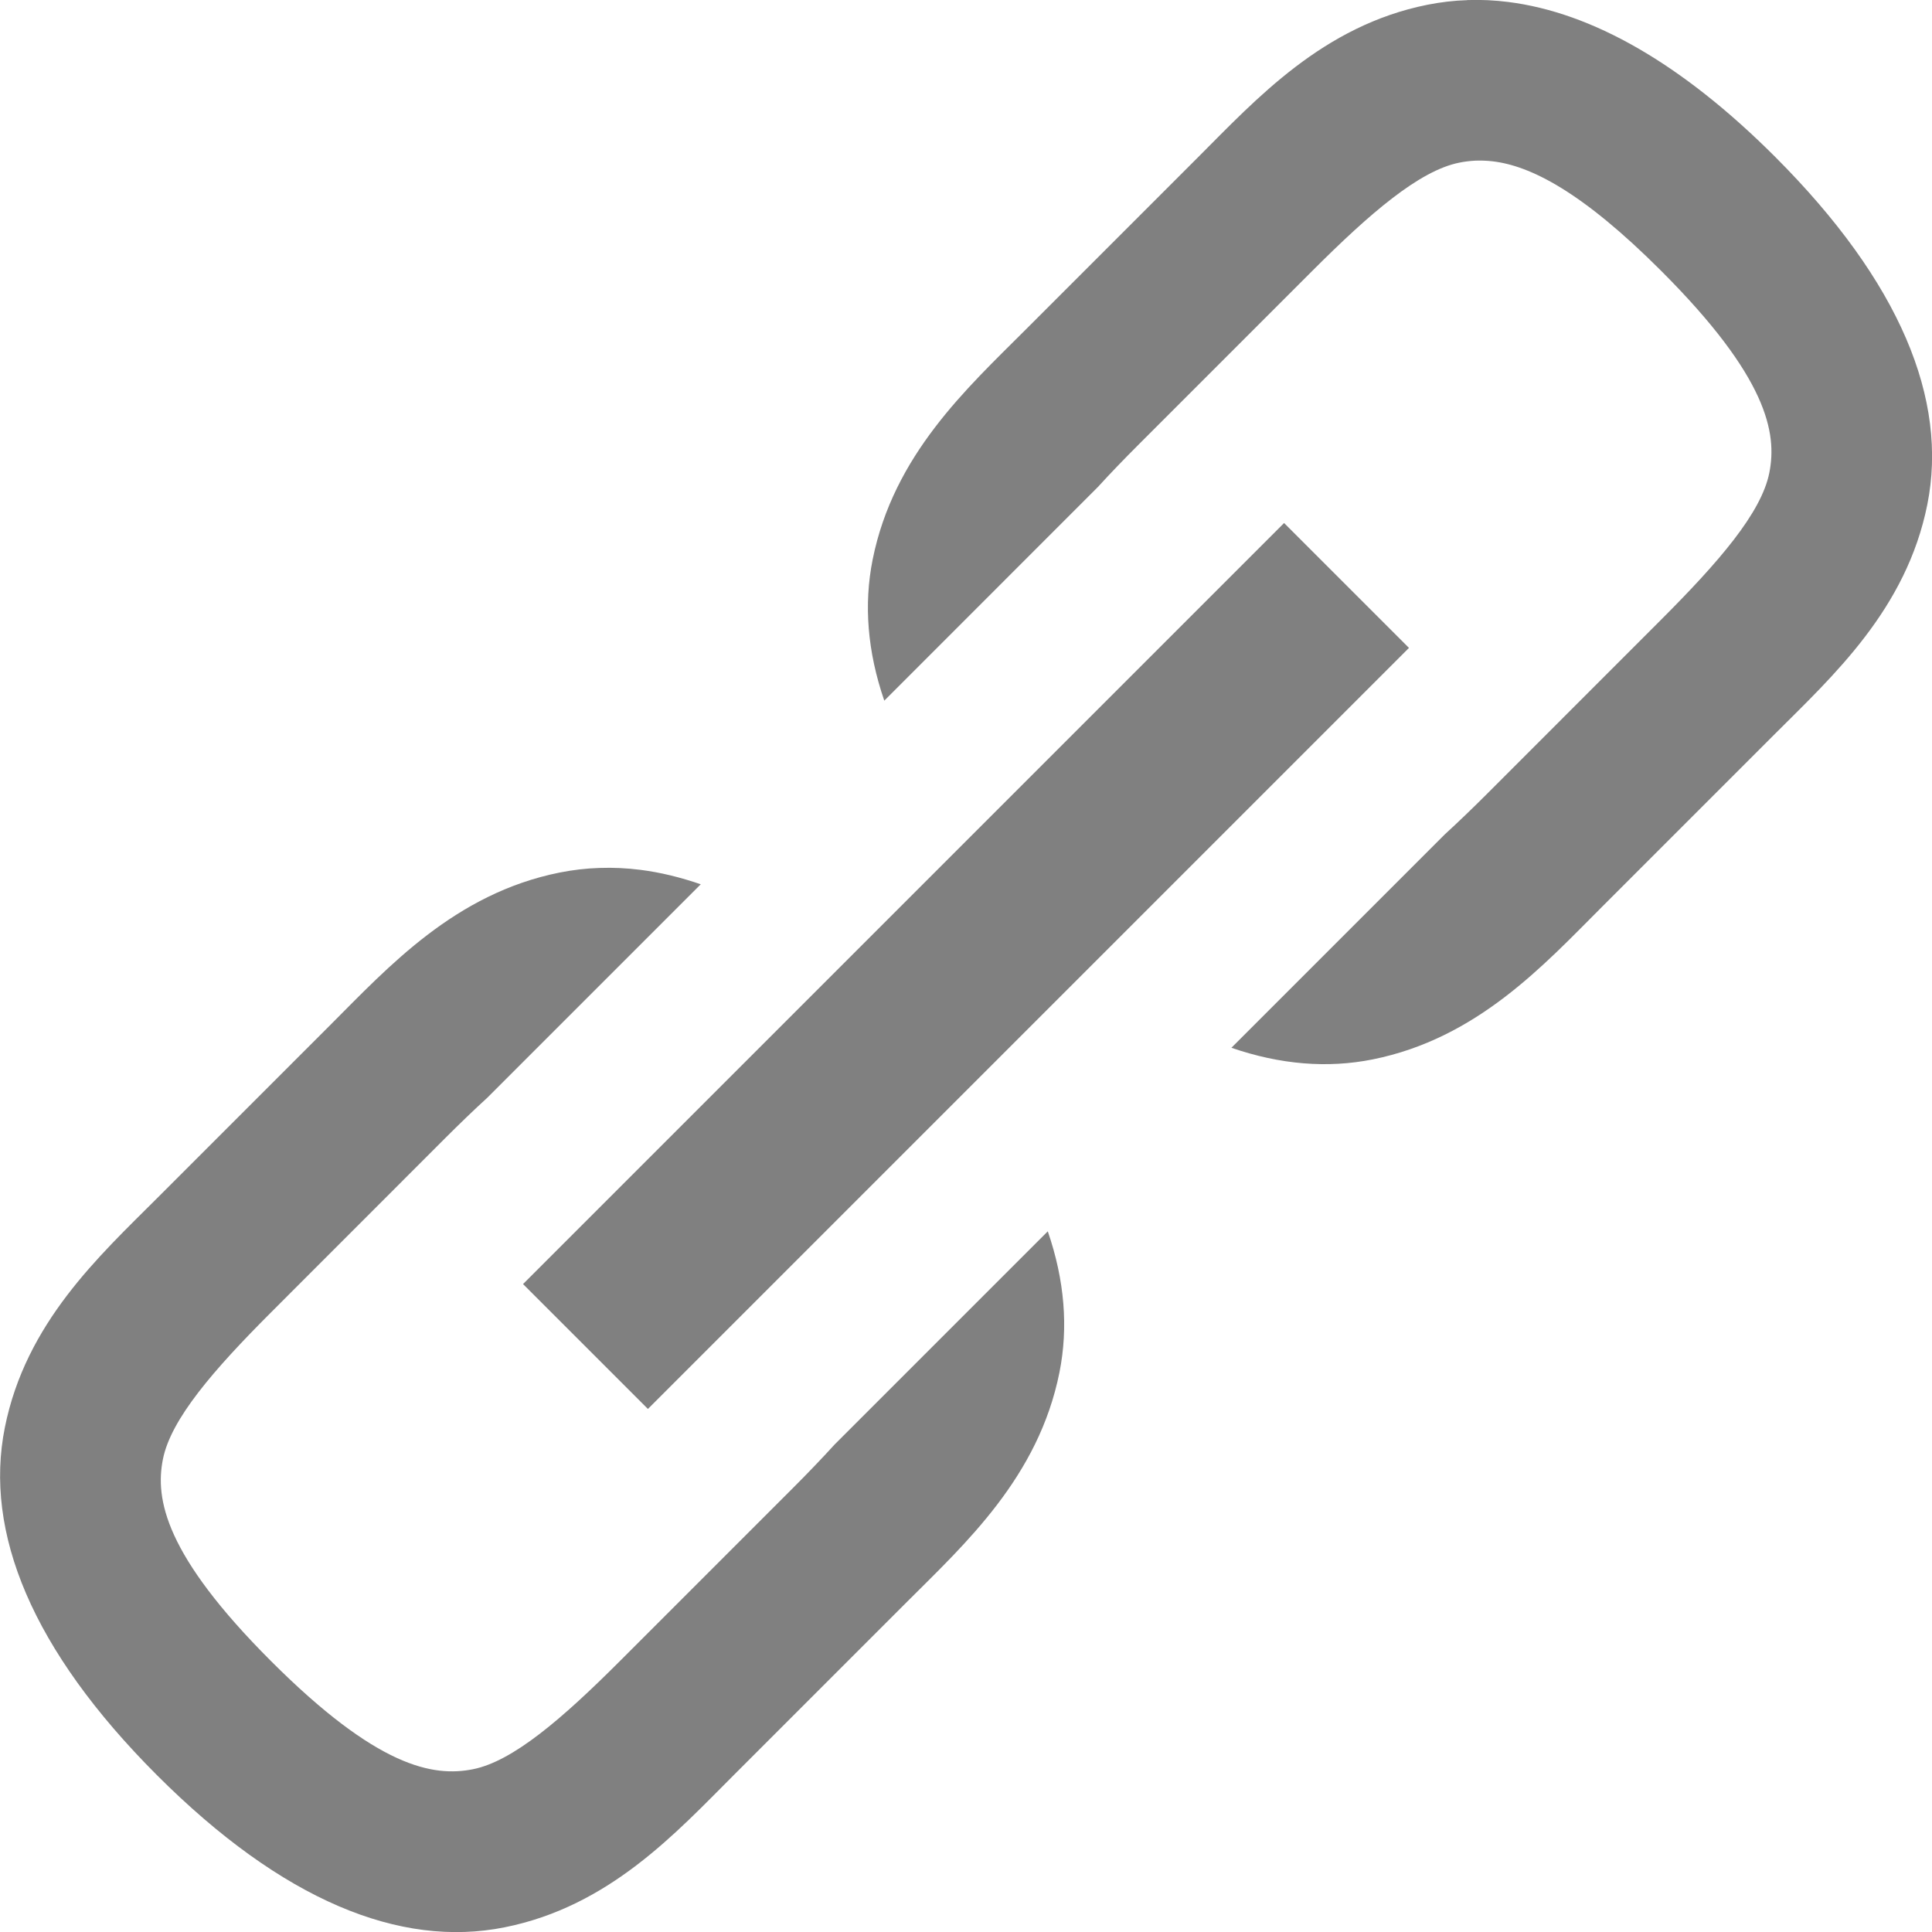
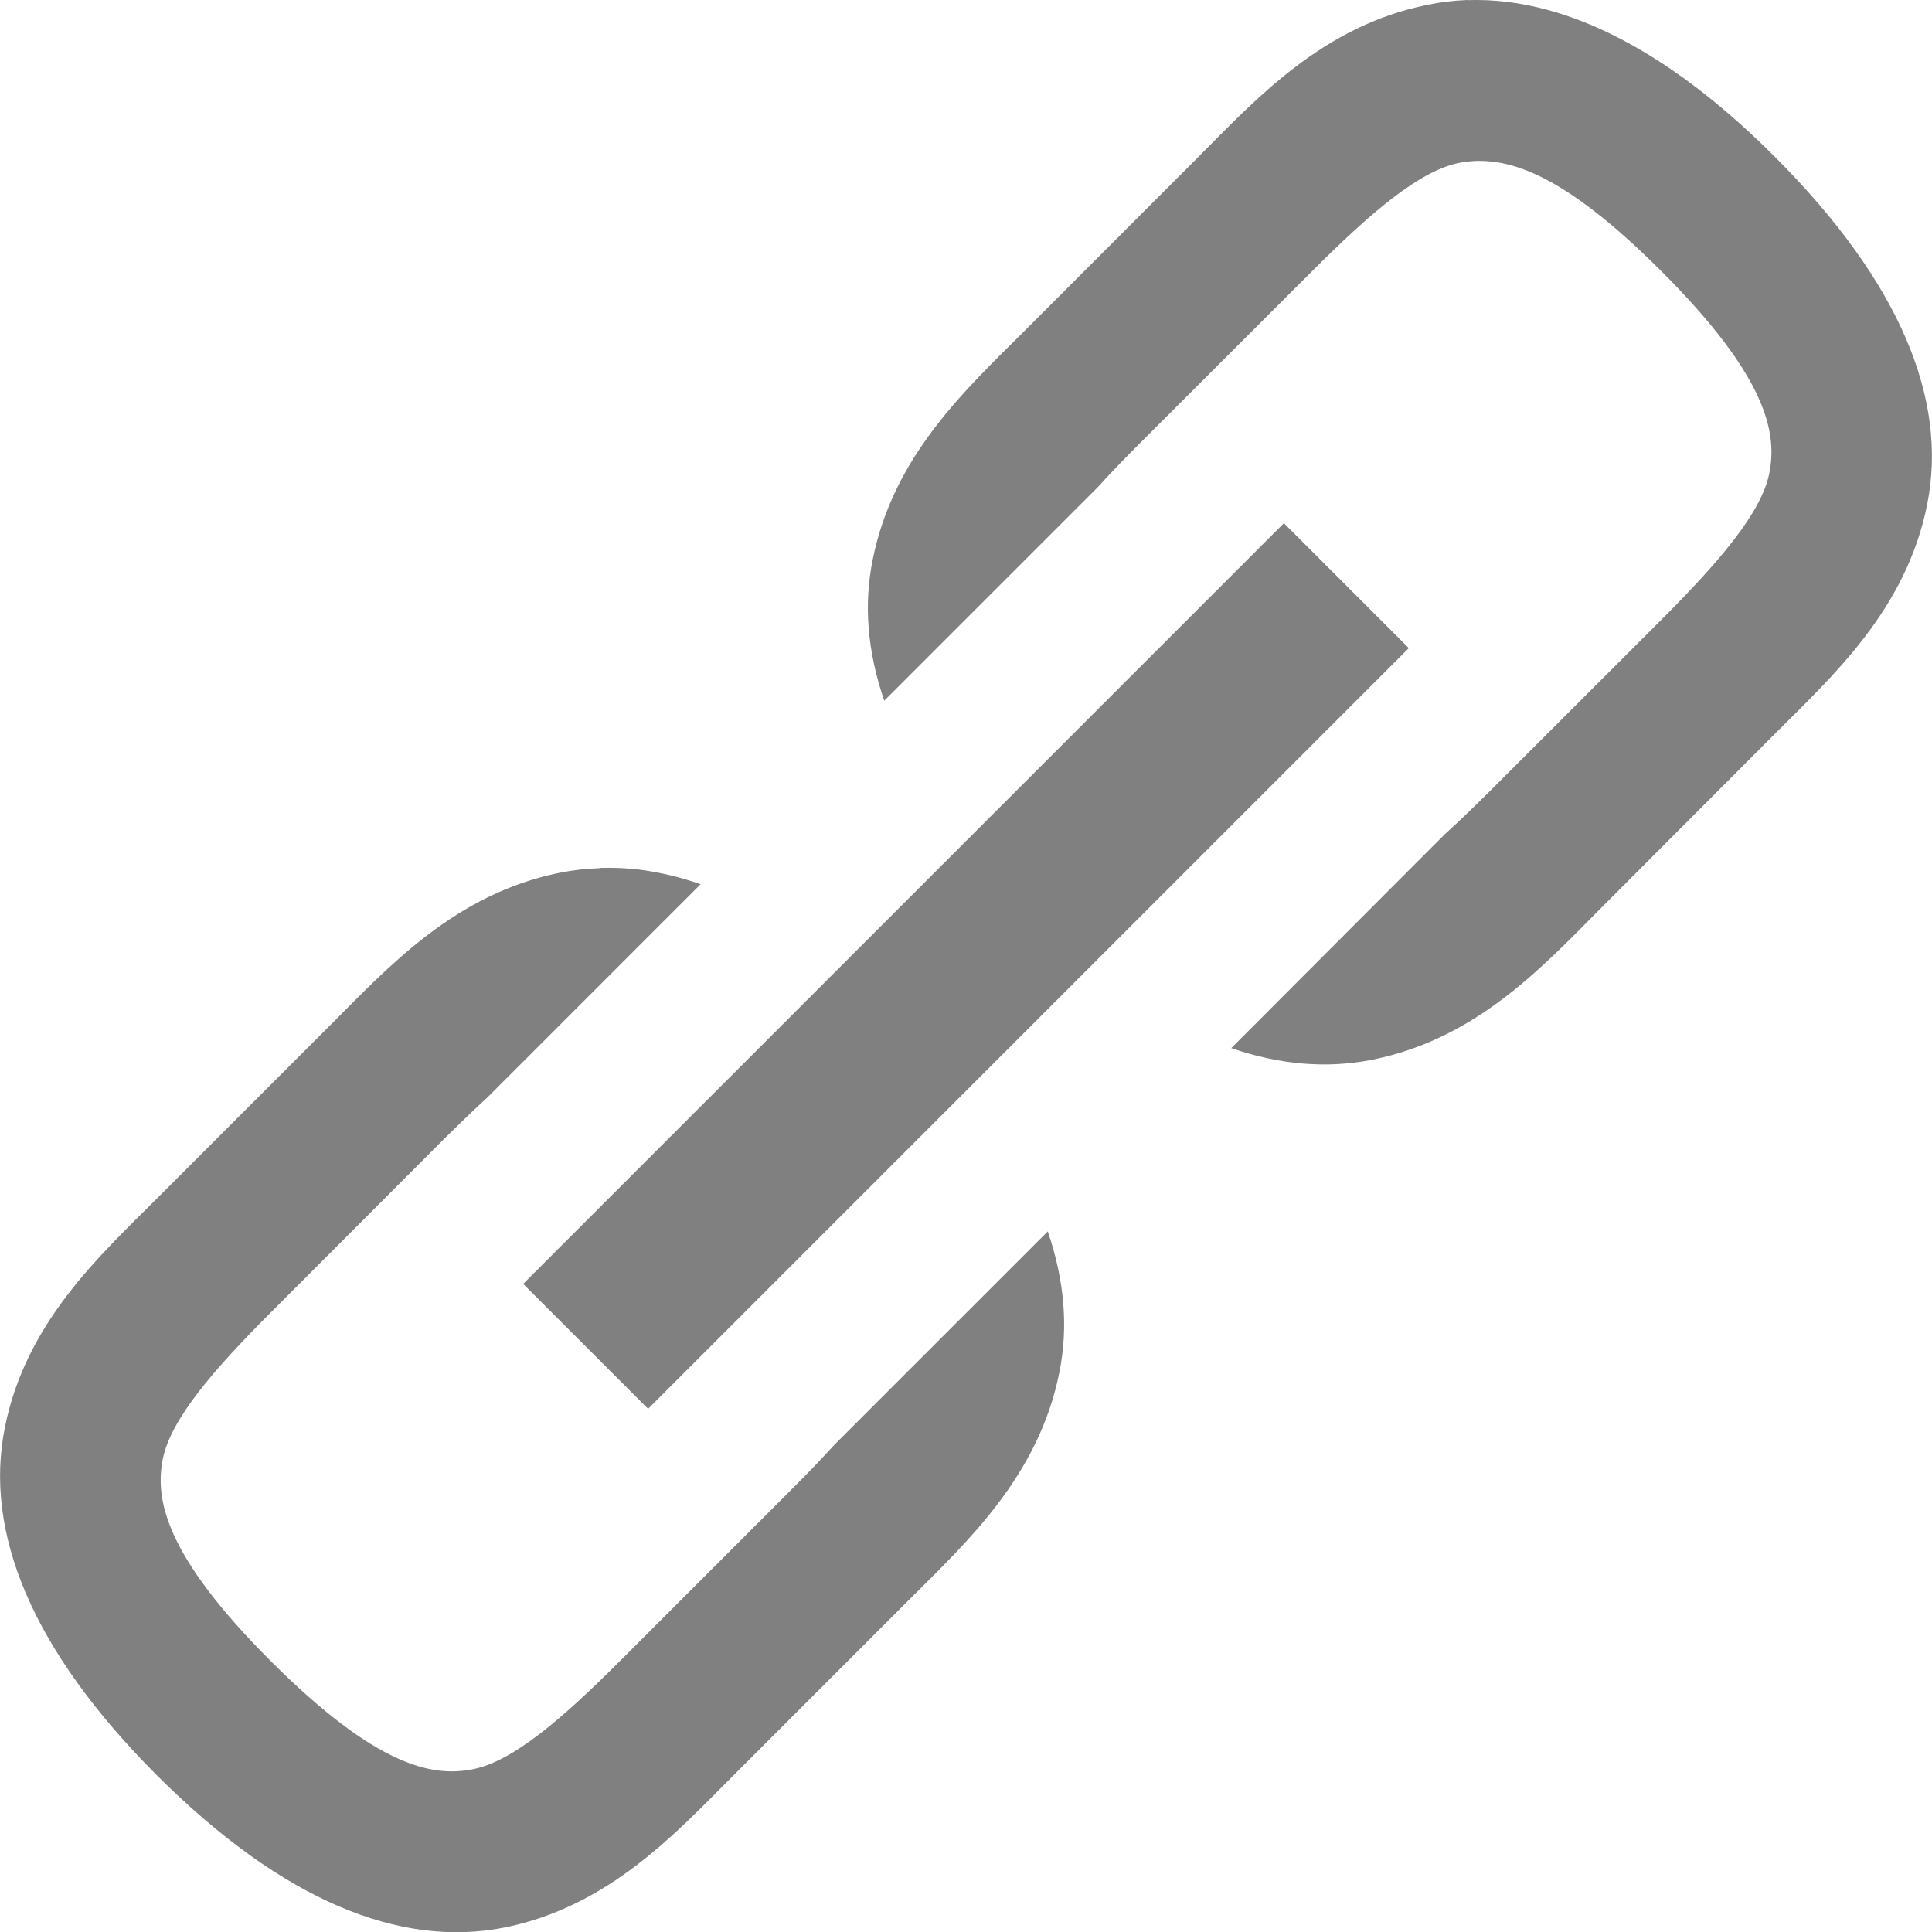
- <svg xmlns="http://www.w3.org/2000/svg" width="16" height="16" id="svg5918" version="1.1" viewBox="0 0 16 16">
-   <defs id="defs5920">
-     <clipPath id="clipPath16" clipPathUnits="userSpaceOnUse">
-       <path id="path18" d="m 0,595.28 841.89,0 L 841.89,0 0,0 0,595.28 Z" />
-     </clipPath>
-     <clipPath id="clipPath16-0" clipPathUnits="userSpaceOnUse">
-       <path id="path18-1" d="m 0,595.28 841.89,0 L 841.89,0 0,0 0,595.28 Z" />
-     </clipPath>
-   </defs>
-   <g id="layer1" transform="translate(-182.9385,-560.7201)">
-     <g style="display:inline" transform="matrix(0.6666661,0,0,0.6666667,-633.061,6.811943)" id="g5687" />
-     <g style="display:inline" id="g5346" transform="translate(-769.0615,404.3579)">
-       <g style="display:inline" id="g4809" transform="matrix(0.6666667,0,0,0.6666667,610.6667,-102.5459)">
-         <rect style="color:#000000;display:inline;overflow:visible;visibility:visible;fill:none;stroke:none;stroke-width:7.5;marker:none;enable-background:accumulate" id="rect4811" width="24" height="24" x="512" y="388.362" />
-         <rect y="388.362" x="512" height="24" width="24" id="rect4813" style="color:#000000;display:inline;overflow:visible;visibility:visible;fill:none;stroke:none;stroke-width:6;marker:none;enable-background:accumulate" />
-         <path id="path4815" d="m 519.273,405.089 9.454,-9.454" style="color:#000000;display:inline;overflow:visible;visibility:visible;opacity:1;fill:none;fill-opacity:1;fill-rule:nonzero;stroke:#808080;stroke-width:2.194;stroke-linecap:butt;stroke-linejoin:miter;stroke-miterlimit:4;stroke-dasharray:none;stroke-dashoffset:0;stroke-opacity:1;marker:none;enable-background:accumulate" />
-         <path id="path4817" d="m 530.228,388.364 c -0.168,0.005 -0.333,0.025 -0.495,0.057 -1.301,0.26 -2.128,1.172 -2.847,1.891 l -2.156,2.156 c -0.719,0.719 -1.63,1.546 -1.89,2.847 -0.111,0.556 -0.065,1.141 0.145,1.751 l 2.654,-2.655 c 0.154,-0.169 0.324,-0.345 0.507,-0.528 l 2.156,-2.156 c 0.719,-0.719 1.329,-1.244 1.824,-1.344 0.062,-0.013 0.127,-0.021 0.196,-0.025 0.069,-0.003 0.142,-0.001 0.22,0.008 0.466,0.055 1.104,0.371 2.094,1.361 1.319,1.319 1.442,2.014 1.343,2.509 -0.099,0.496 -0.625,1.105 -1.344,1.824 l -2.155,2.156 c -0.185,0.185 -0.362,0.355 -0.532,0.511 l -2.651,2.651 c 0.61,0.21 1.195,0.256 1.752,0.145 1.301,-0.26 2.128,-1.172 2.847,-1.891 l 2.156,-2.156 c 0.719,-0.719 1.63,-1.546 1.89,-2.847 0.26,-1.301 -0.335,-2.762 -1.89,-4.318 -1.166,-1.166 -2.28,-1.793 -3.313,-1.924 -0.172,-0.022 -0.342,-0.03 -0.51,-0.024 z m -10.78,10.78 c -0.168,0.005 -0.333,0.025 -0.495,0.057 -1.301,0.26 -2.128,1.172 -2.847,1.891 l -2.156,2.156 c -0.719,0.719 -1.63,1.547 -1.89,2.848 -0.26,1.301 0.335,2.762 1.89,4.318 1.555,1.555 3.017,2.151 4.318,1.89 1.301,-0.26 2.128,-1.172 2.847,-1.891 l 2.156,-2.156 c 0.719,-0.719 1.63,-1.546 1.89,-2.847 0.111,-0.556 0.065,-1.142 -0.145,-1.752 l -2.647,2.647 c -0.156,0.171 -0.327,0.35 -0.513,0.536 l -2.156,2.156 c -0.719,0.719 -1.329,1.244 -1.824,1.343 -0.496,0.099 -1.19,-0.024 -2.509,-1.343 -1.319,-1.319 -1.442,-2.014 -1.343,-2.509 0.099,-0.496 0.625,-1.105 1.344,-1.824 l 2.155,-2.156 c 0.184,-0.184 0.361,-0.355 0.531,-0.51 l 2.651,-2.651 c -0.253,-0.087 -0.502,-0.148 -0.746,-0.179 -0.172,-0.022 -0.342,-0.03 -0.51,-0.024 z" style="color:#000000;font-style:normal;font-variant:normal;font-weight:normal;font-stretch:normal;font-size:medium;line-height:normal;font-family:sans-serif;text-indent:0;text-align:start;text-decoration:none;text-decoration-line:none;text-decoration-style:solid;text-decoration-color:#000000;letter-spacing:normal;word-spacing:normal;text-transform:none;direction:ltr;block-progression:tb;writing-mode:lr-tb;baseline-shift:baseline;text-anchor:start;clip-rule:nonzero;display:inline;overflow:visible;visibility:visible;opacity:1;isolation:auto;color-interpolation:sRGB;color-interpolation-filters:linearRGB;fill:#808080;fill-opacity:1;fill-rule:nonzero;stroke:none;stroke-width:6;stroke-linecap:butt;stroke-linejoin:miter;stroke-miterlimit:4;stroke-dasharray:none;stroke-dashoffset:0;stroke-opacity:1;marker:none;color-rendering:auto;image-rendering:auto;shape-rendering:auto;text-rendering:auto;enable-background:accumulate" />
-       </g>
-     </g>
+ <svg xmlns="http://www.w3.org/2000/svg" width="16" height="16" viewBox="0 0 16 16">
+   <g color="#000">
+     <path overflow="visible" fill="none" d="M0 0h16v16H0z" />
+     <path overflow="visible" fill="none" d="M0 0h16v16H0z" />
+     <path d="M4.85 11.15l6.3-6.3" overflow="visible" fill="none" stroke="gray" stroke-width="1.463" />
+     <path d="M12.152 0a1.984 1.984 0 0 0-.33.04c-.867.173-1.42.78-1.898 1.26L8.487 2.738c-.48.48-1.087 1.03-1.26 1.898-.075.37-.044.76.096 1.167l1.77-1.77c.102-.113.215-.23.337-.352l1.437-1.436c.48-.48.886-.83 1.217-.896a.877.877 0 0 1 .277-.01c.312.035.737.246 1.397.906.88.88.96 1.342.895 1.673-.066.33-.417.736-.896 1.216L12.32 6.57c-.124.123-.242.237-.356.34L10.197 8.68c.407.14.797.17 1.168.096.867-.173 1.42-.78 1.898-1.26L14.7 6.076c.48-.48 1.087-1.03 1.26-1.898.174-.867-.223-1.84-1.26-2.878C13.923.522 13.18.105 12.492.017a2.125 2.125 0 0 0-.34-.016zM4.965 7.19a1.984 1.984 0 0 0-.33.038c-.867.174-1.42.782-1.898 1.26L1.3 9.925c-.48.48-1.087 1.03-1.26 1.898-.174.868.223 1.842 1.26 2.88 1.037 1.035 2.01 1.432 2.878 1.26.867-.175 1.42-.783 1.898-1.262l1.437-1.437c.48-.48 1.087-1.03 1.26-1.898.075-.37.044-.76-.096-1.168l-1.765 1.765c-.104.114-.218.233-.342.357l-1.437 1.437c-.48.48-.886.83-1.217.895-.33.066-.793-.016-1.673-.895-.88-.88-.96-1.343-.895-1.673.066-.33.417-.737.896-1.216L3.68 9.43c.124-.122.24-.236.355-.34l1.767-1.767a2.498 2.498 0 0 0-.497-.12 2.125 2.125 0 0 0-.34-.015z" style="line-height:normal;text-indent:0;text-align:start;text-decoration-line:none;text-decoration-style:solid;text-decoration-color:#000;text-transform:none;block-progression:tb;isolation:auto" font-weight="400" font-family="sans-serif" overflow="visible" fill="gray" />
  </g>
</svg>
